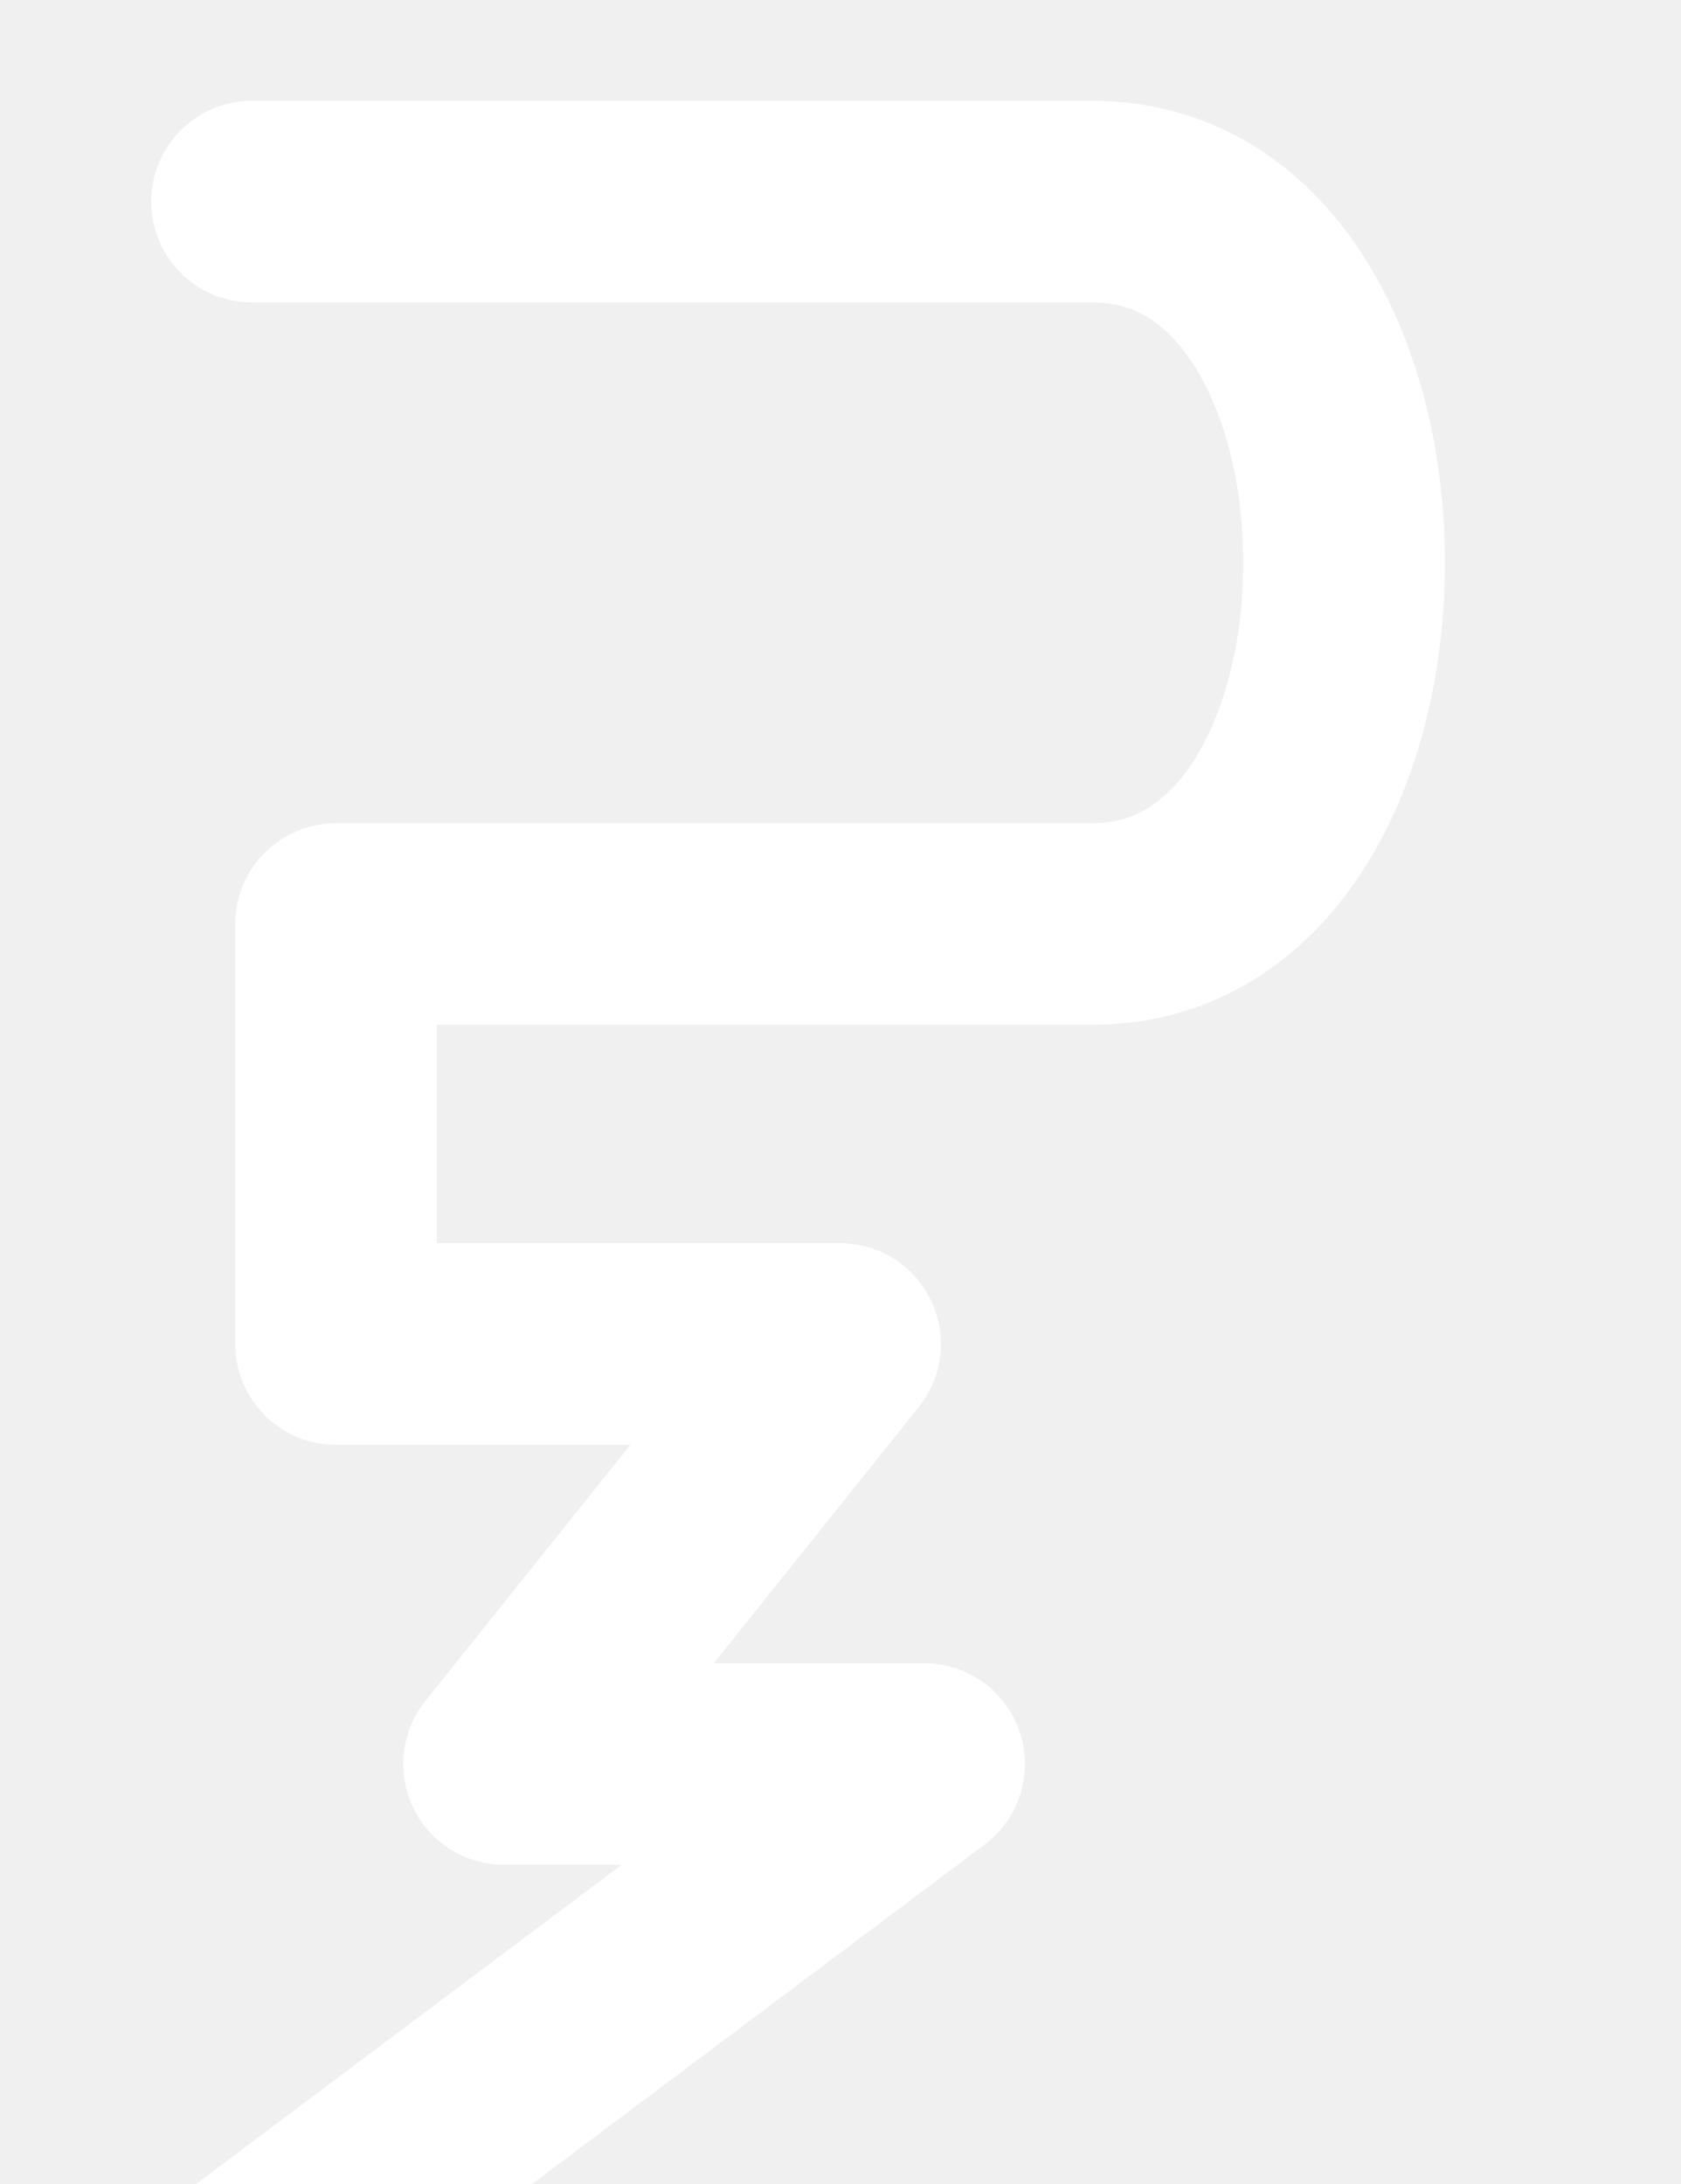
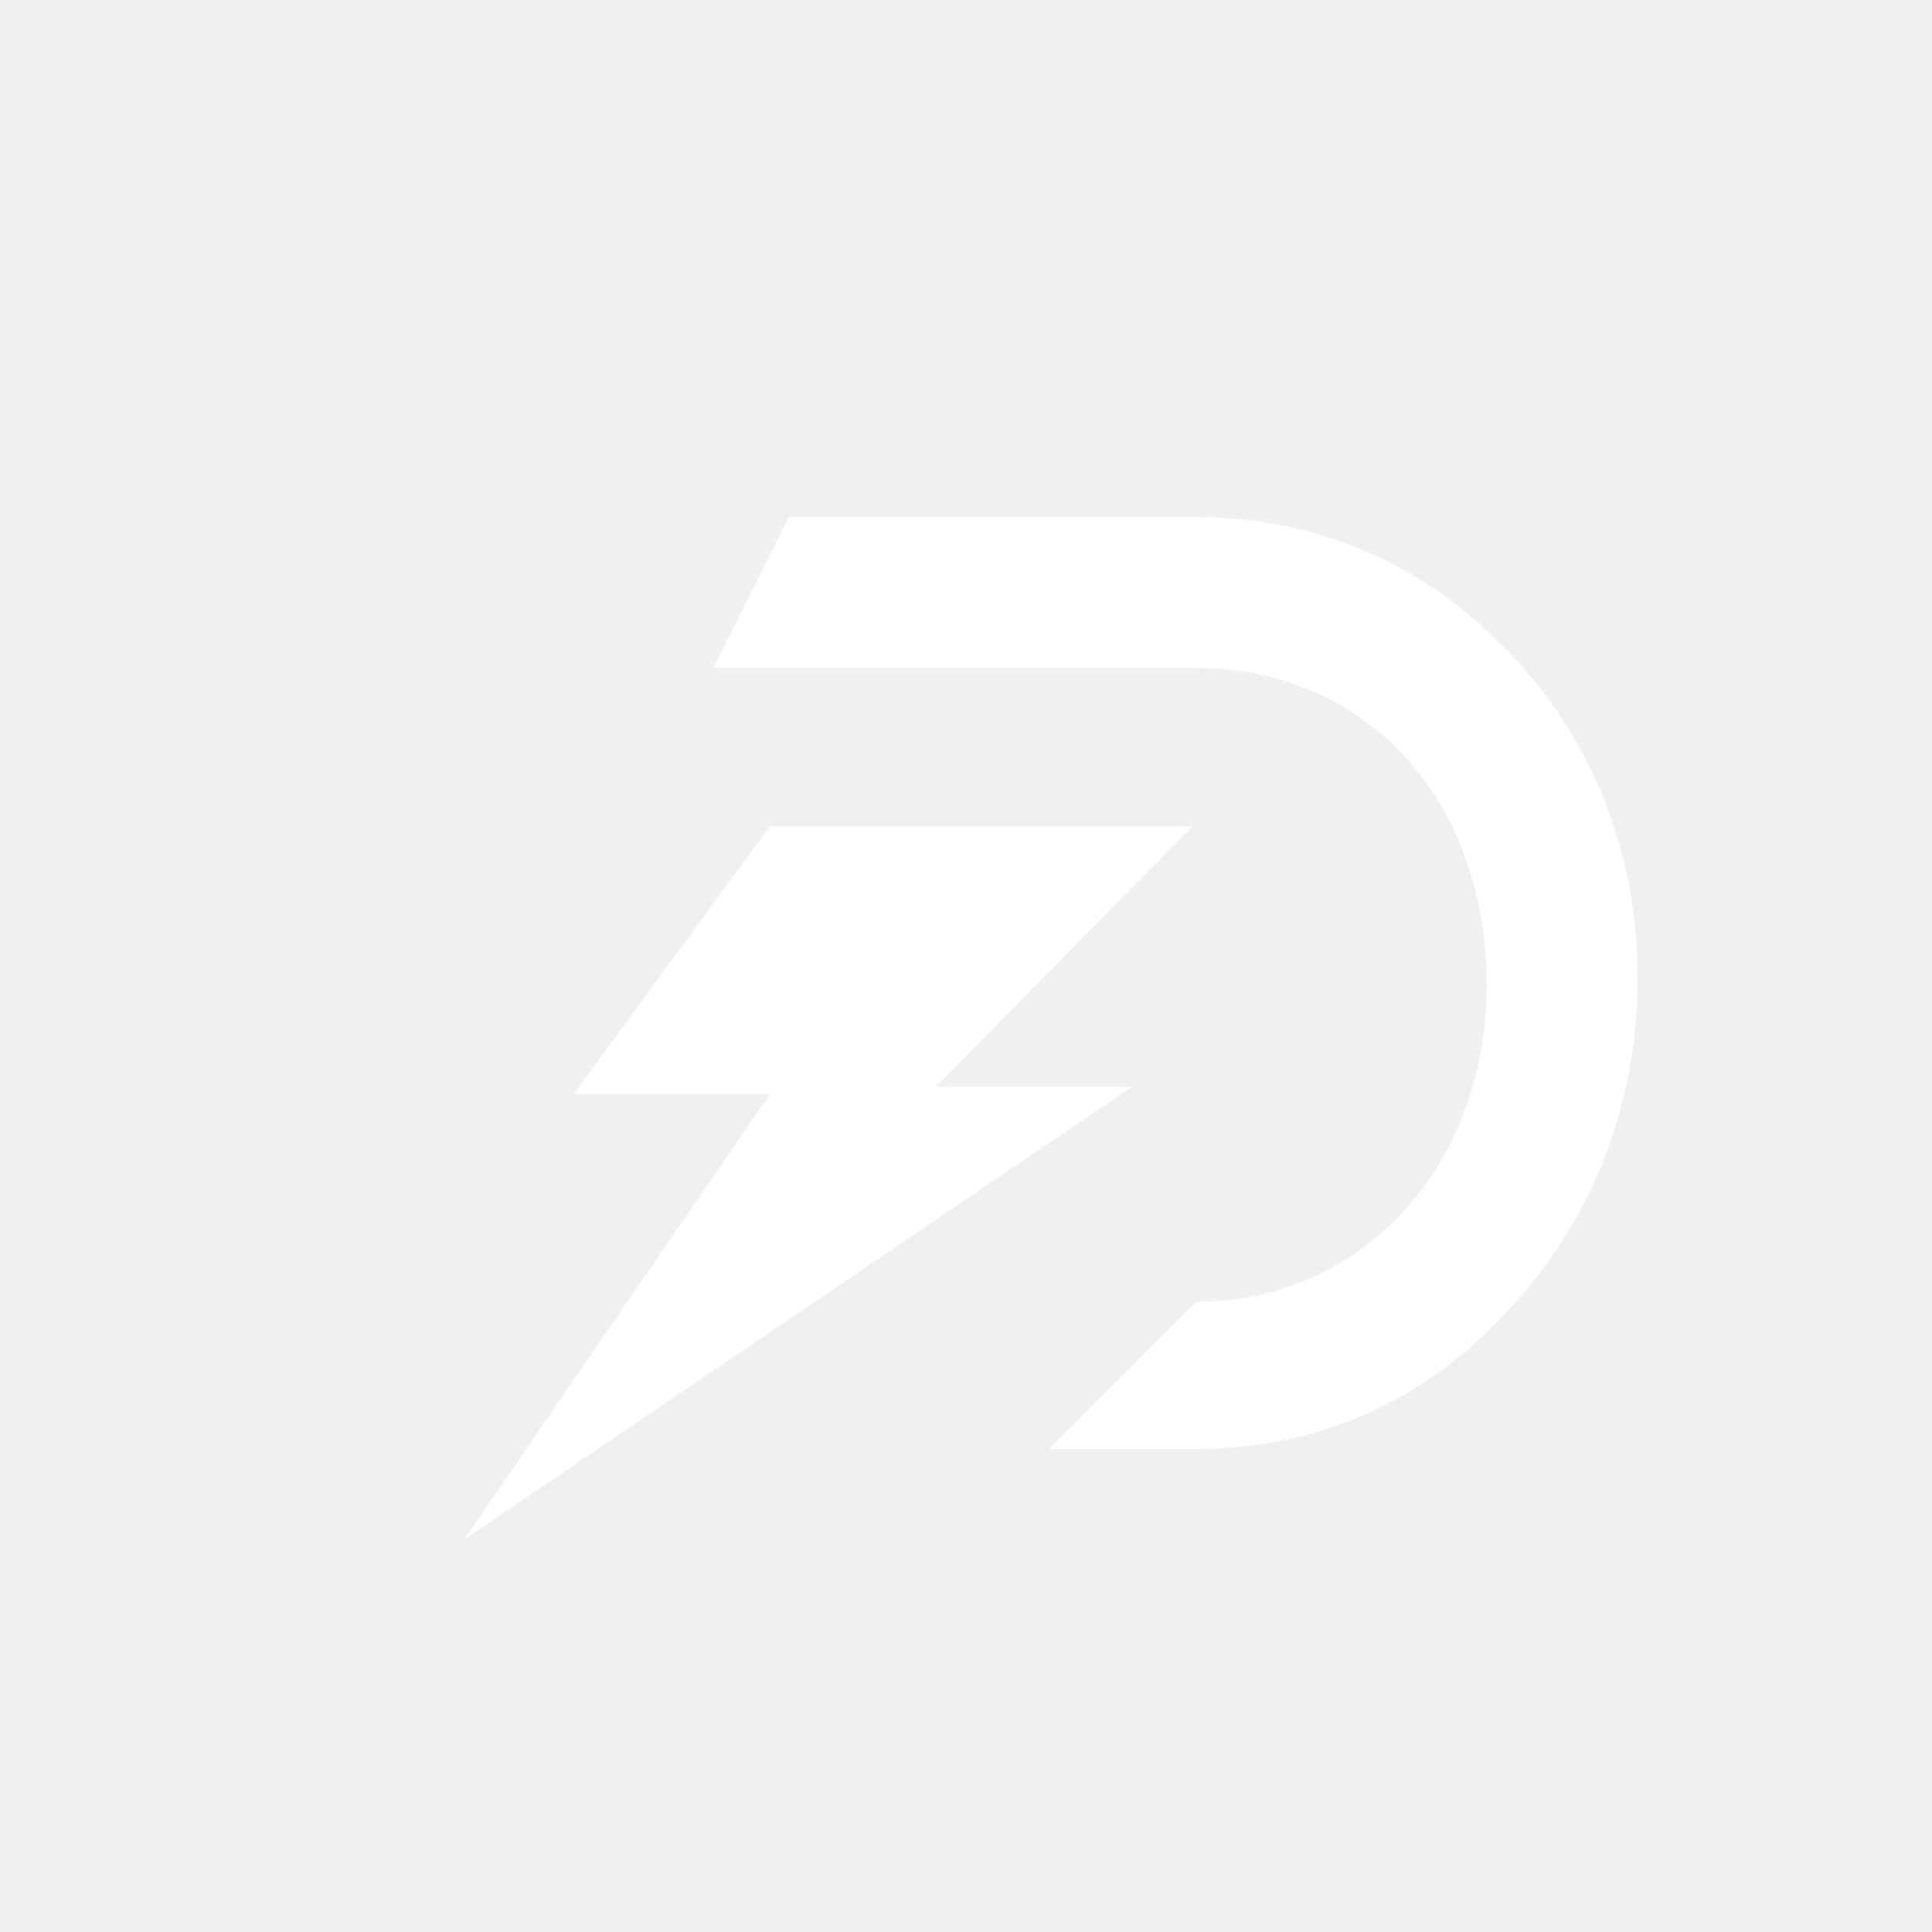
- <svg xmlns="http://www.w3.org/2000/svg" viewBox="0 0 100 130" fill="none">
-   <path d="M15 12 H65 C85 12 85 55 65 55 H20 V80 L50 80 L30 105 L55 105 L15 135" stroke="white" stroke-width="12" stroke-linecap="round" stroke-linejoin="round" />
+ <svg xmlns="http://www.w3.org/2000/svg" viewBox="0 0 512 512">
+   <path fill="#FFFFFF" d="M209 137h108c31 0 59 12 80 33 24 23 37 55 37 89 0 35-13 67-37 91-21 22-49 34-80 34h-39l39-39c44 0 77-36 77-84 0-49-32-84-77-84H189l20-40z" />
+   <path fill="#FFFFFF" d="M204 219h112L248 288h52L123 408l81-118h-52l52-71z" />
</svg>
